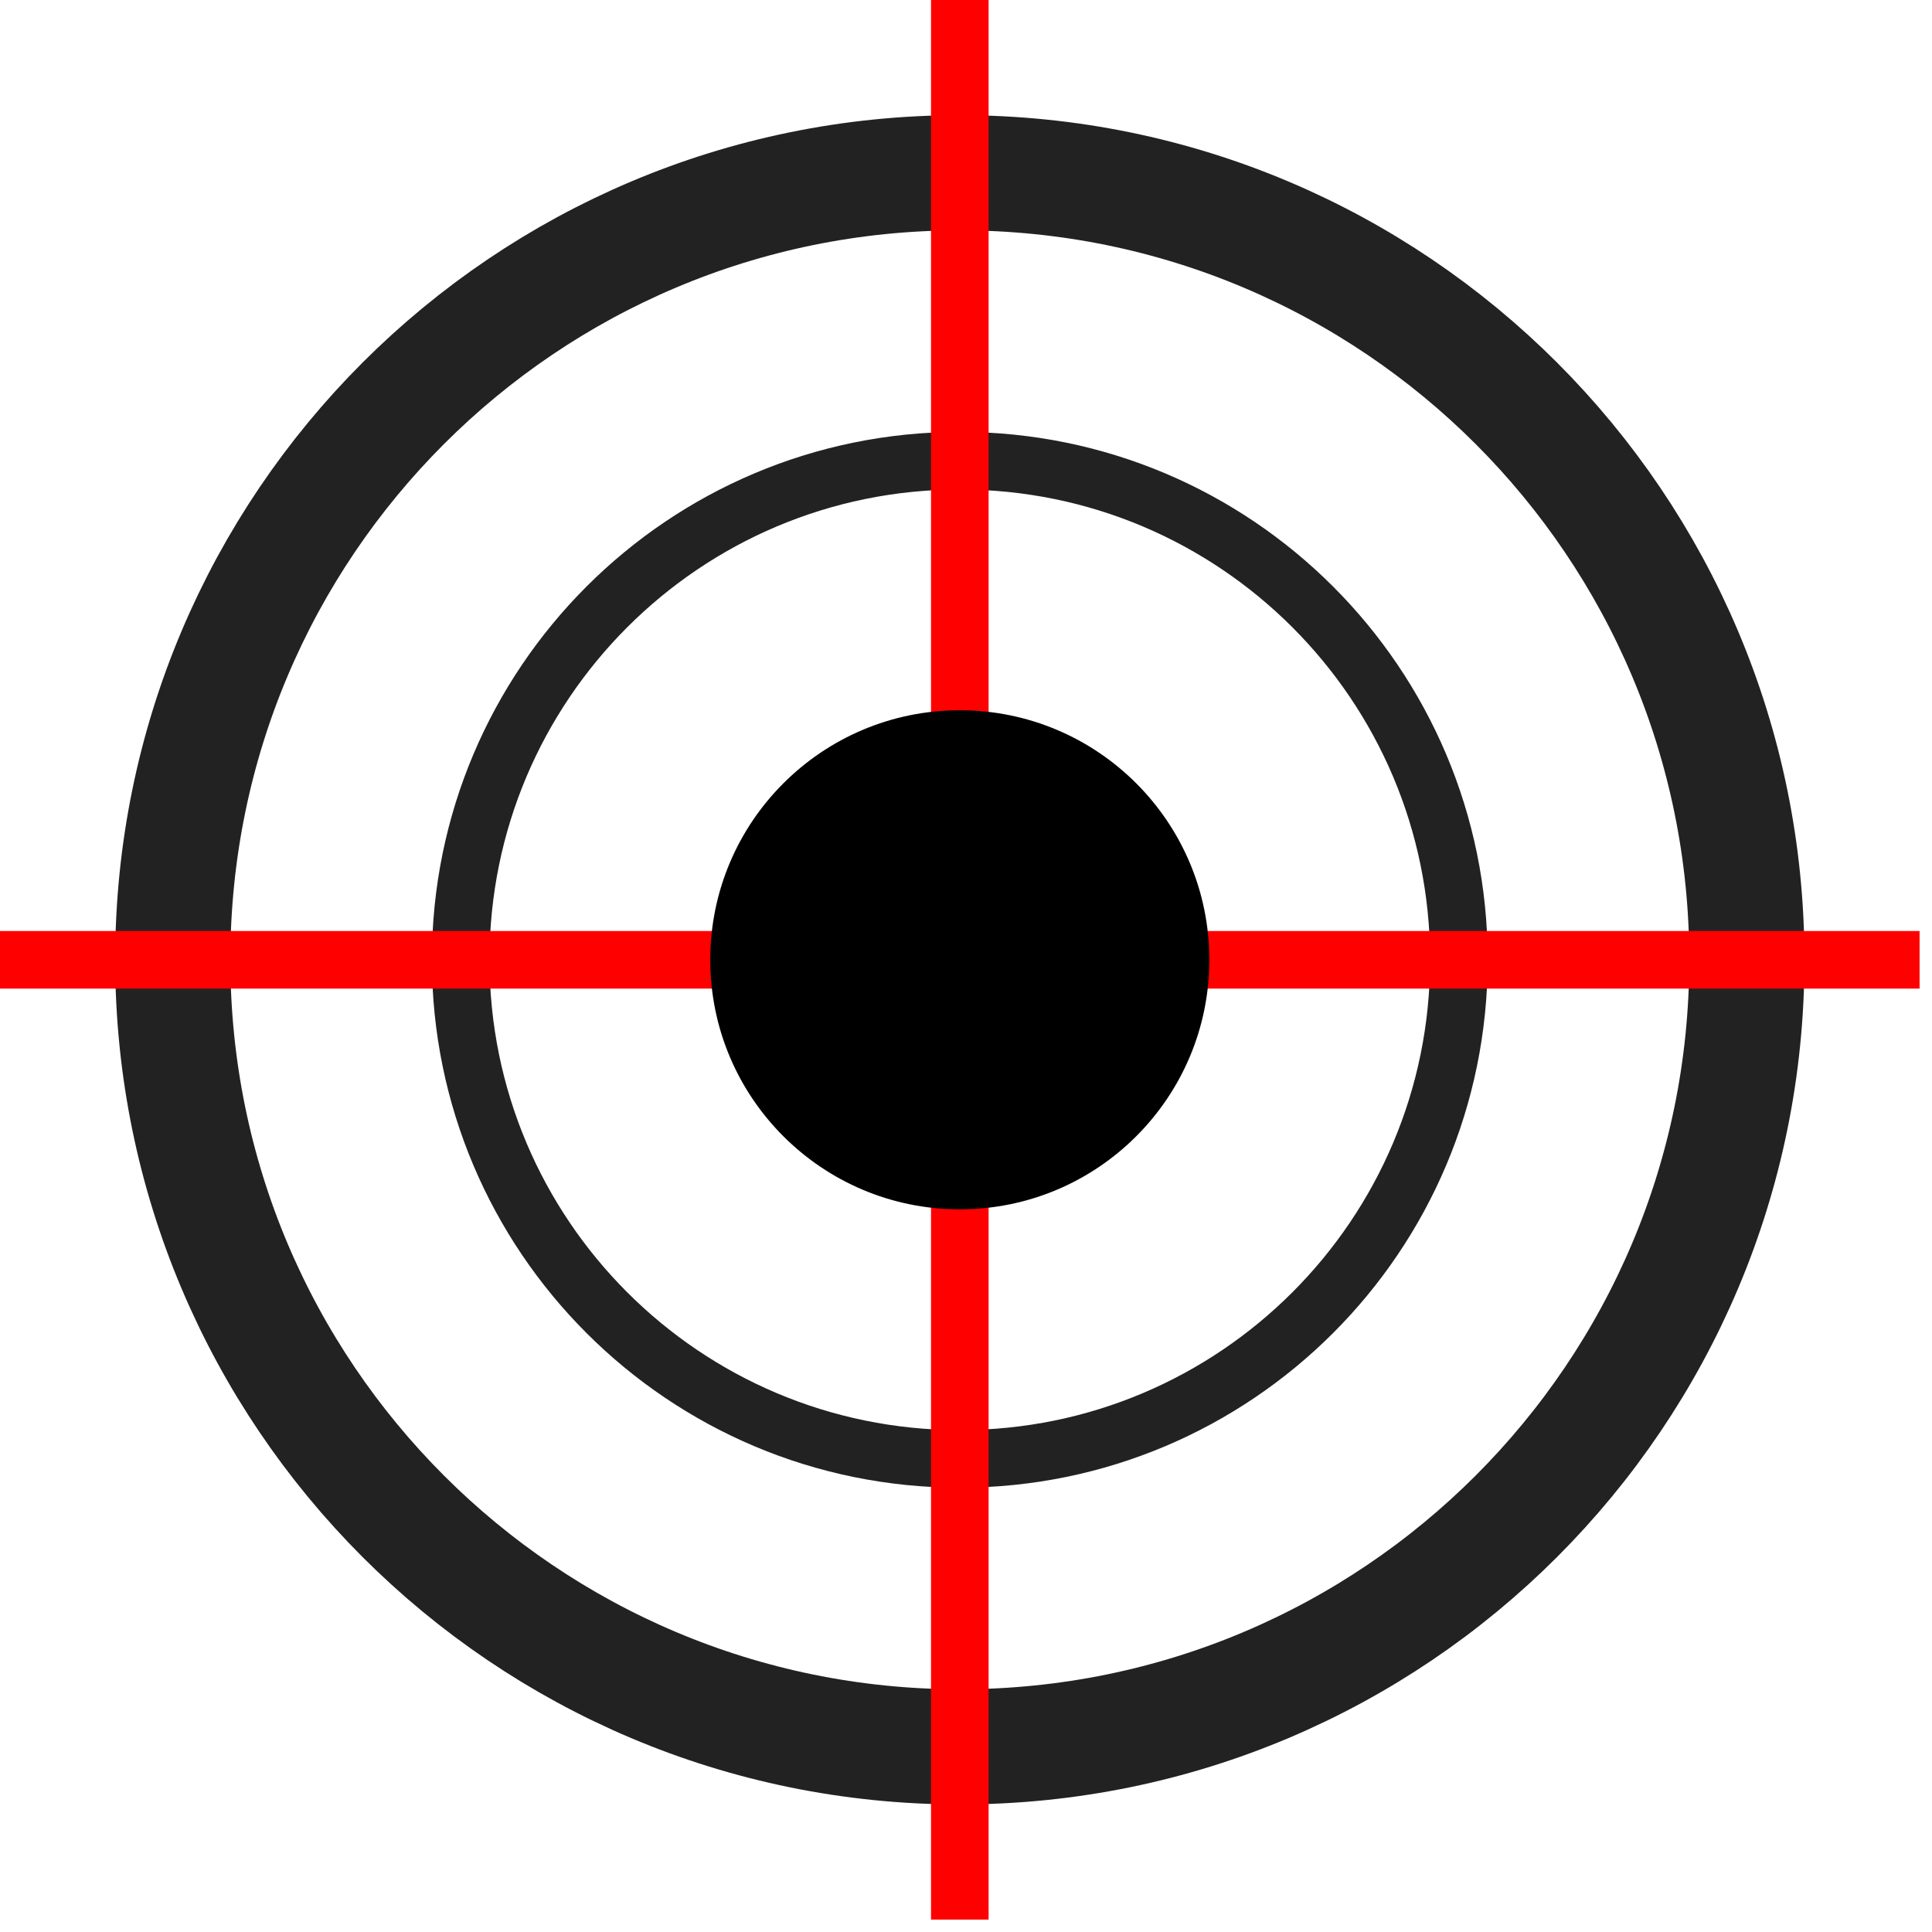
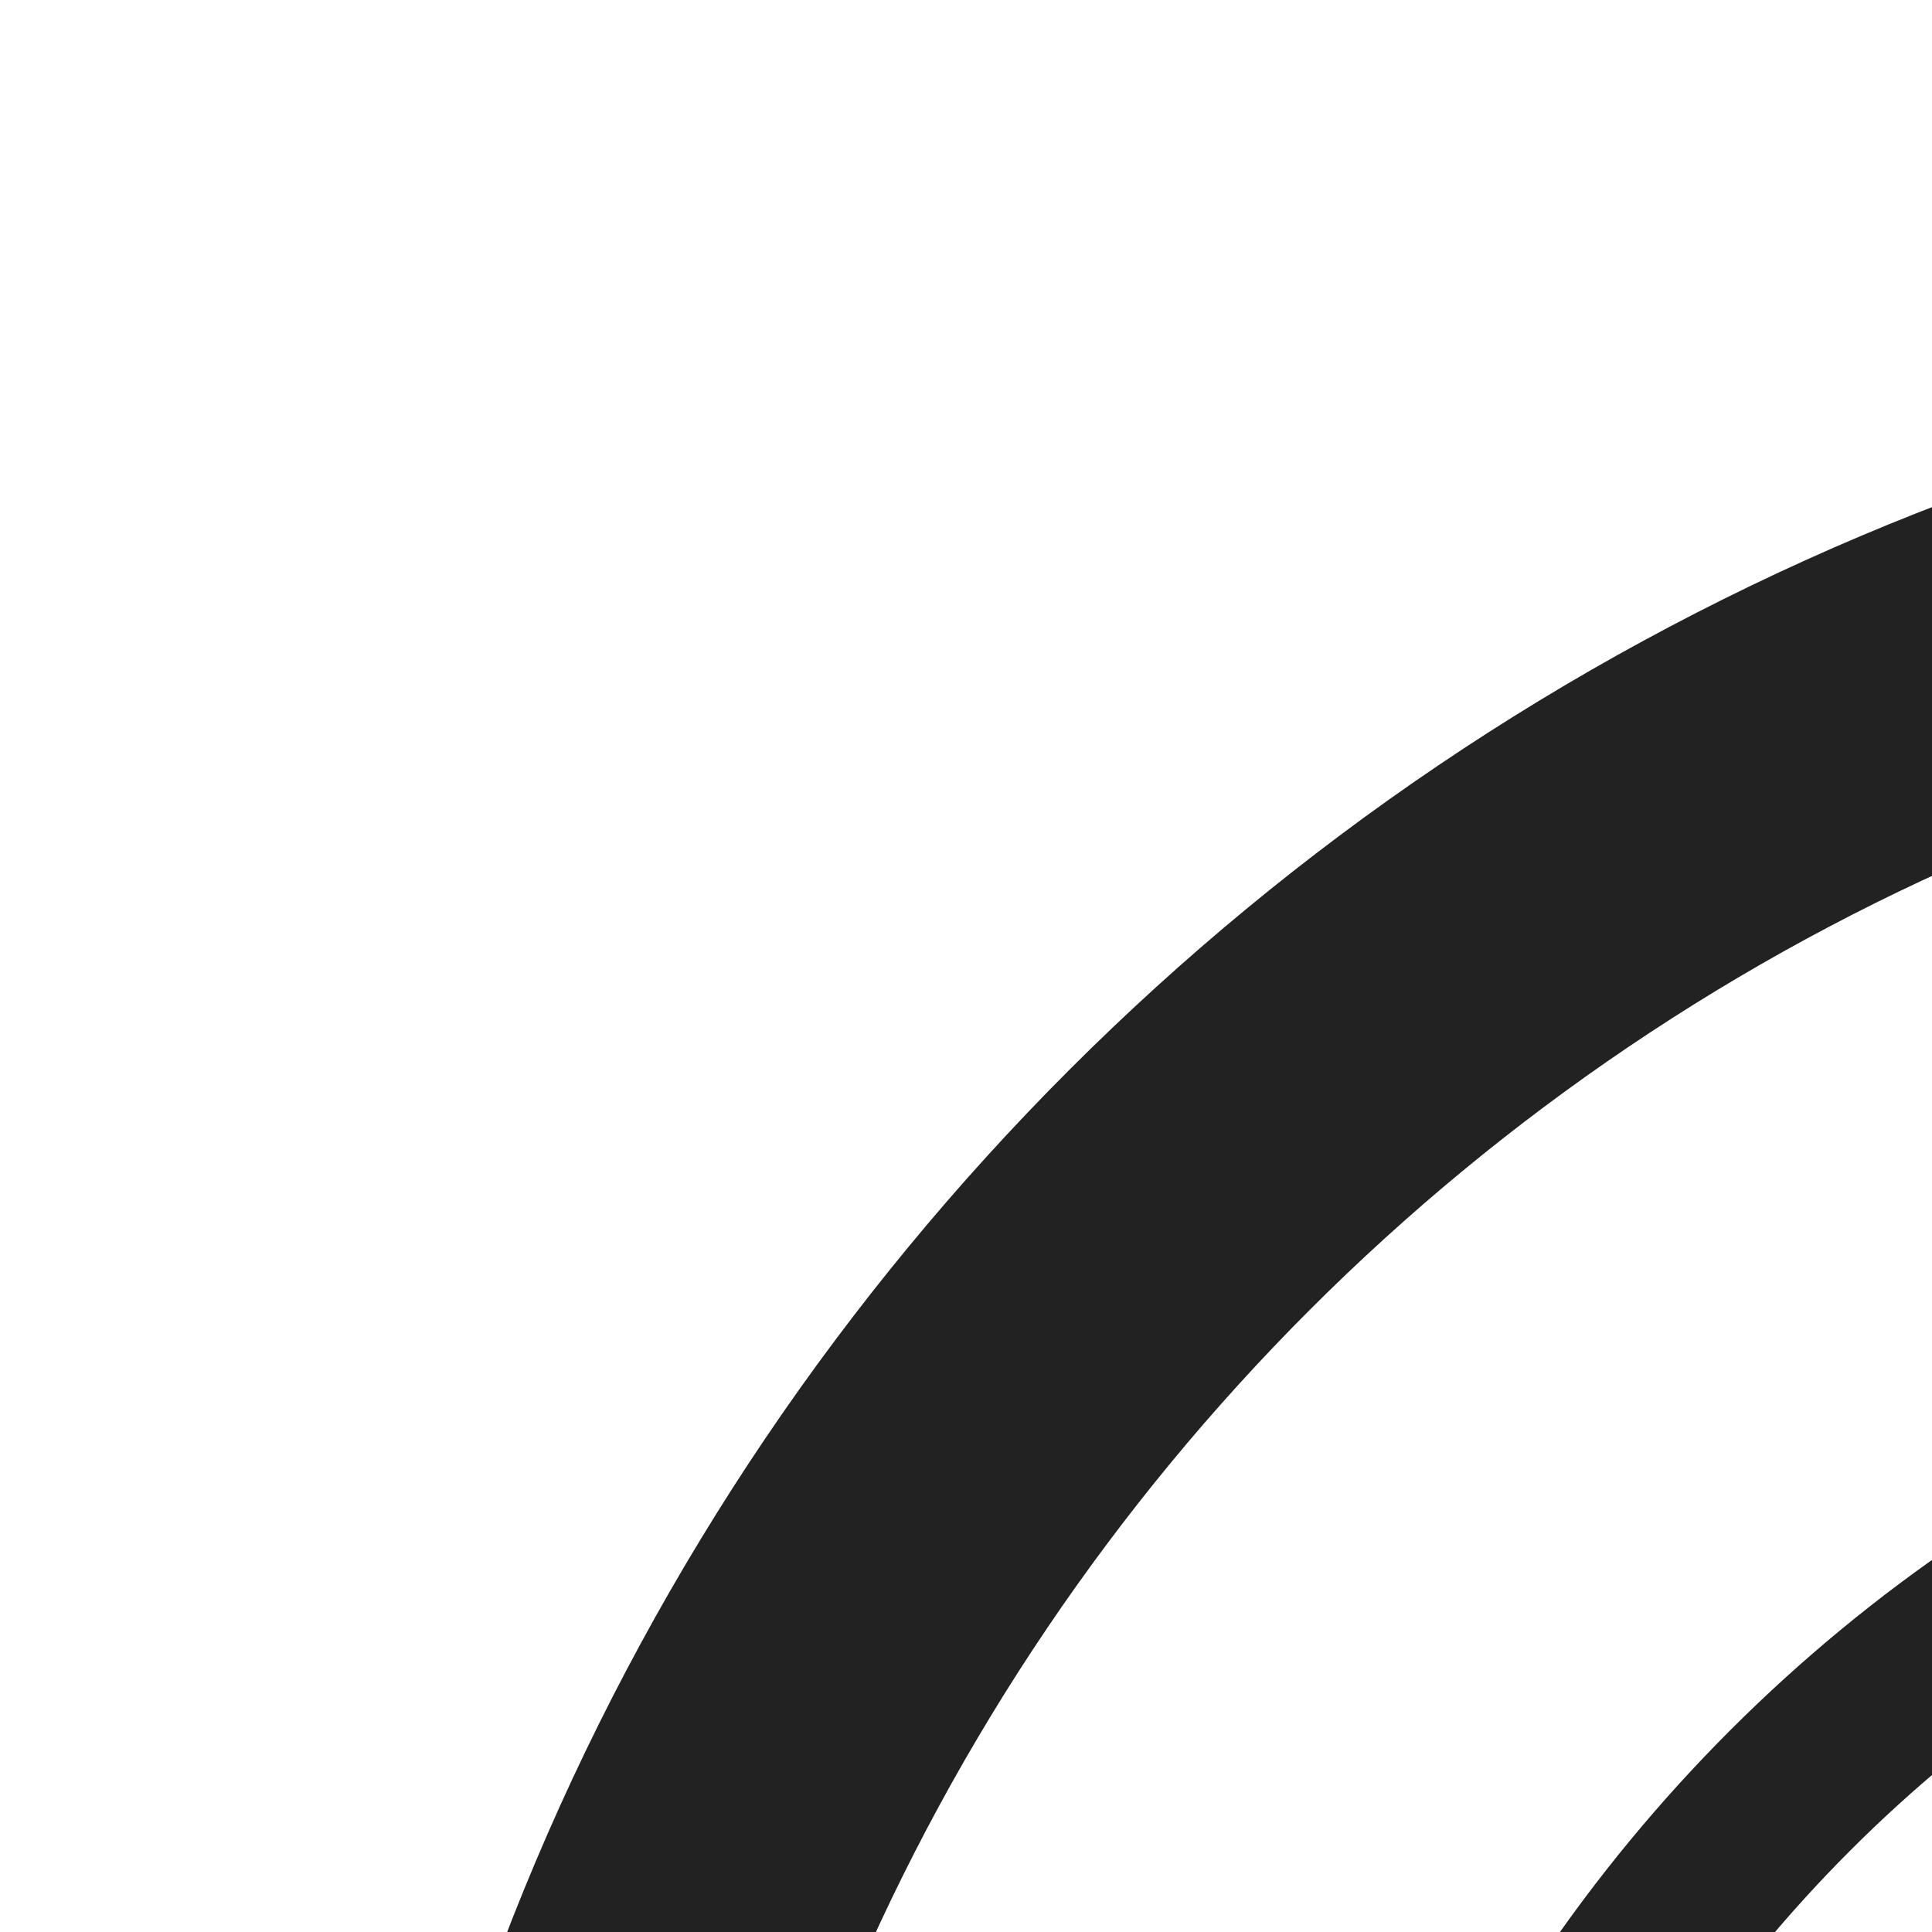
- <svg xmlns="http://www.w3.org/2000/svg" width="59" height="59" viewBox="0 0 59 59" fill="none">
+ <svg xmlns="http://www.w3.org/2000/svg" width="20" height="20" viewBox="0 0 20 20" fill="none">
  <path d="M29.311 53.346C42.585 53.346 53.346 42.585 53.346 29.311C53.346 16.037 42.585 5.276 29.311 5.276C16.037 5.276 5.276 16.037 5.276 29.311C5.276 42.585 16.037 53.346 29.311 53.346Z" stroke="#222222" stroke-width="3.517" />
  <path d="M29.311 44.552C37.728 44.552 44.552 37.728 44.552 29.311C44.552 20.893 37.728 14.069 29.311 14.069C20.893 14.069 14.069 20.893 14.069 29.311C14.069 37.728 20.893 44.552 29.311 44.552Z" stroke="#222222" stroke-width="1.759" />
  <path d="M0 29.311H58.621M29.311 0V58.621" stroke="#FF0000" stroke-width="1.759" />
  <path d="M29.311 36.931C33.52 36.931 36.931 33.52 36.931 29.311C36.931 25.102 33.52 21.69 29.311 21.69C25.102 21.69 21.69 25.102 21.69 29.311C21.69 33.52 25.102 36.931 29.311 36.931Z" fill="black" />
</svg>
